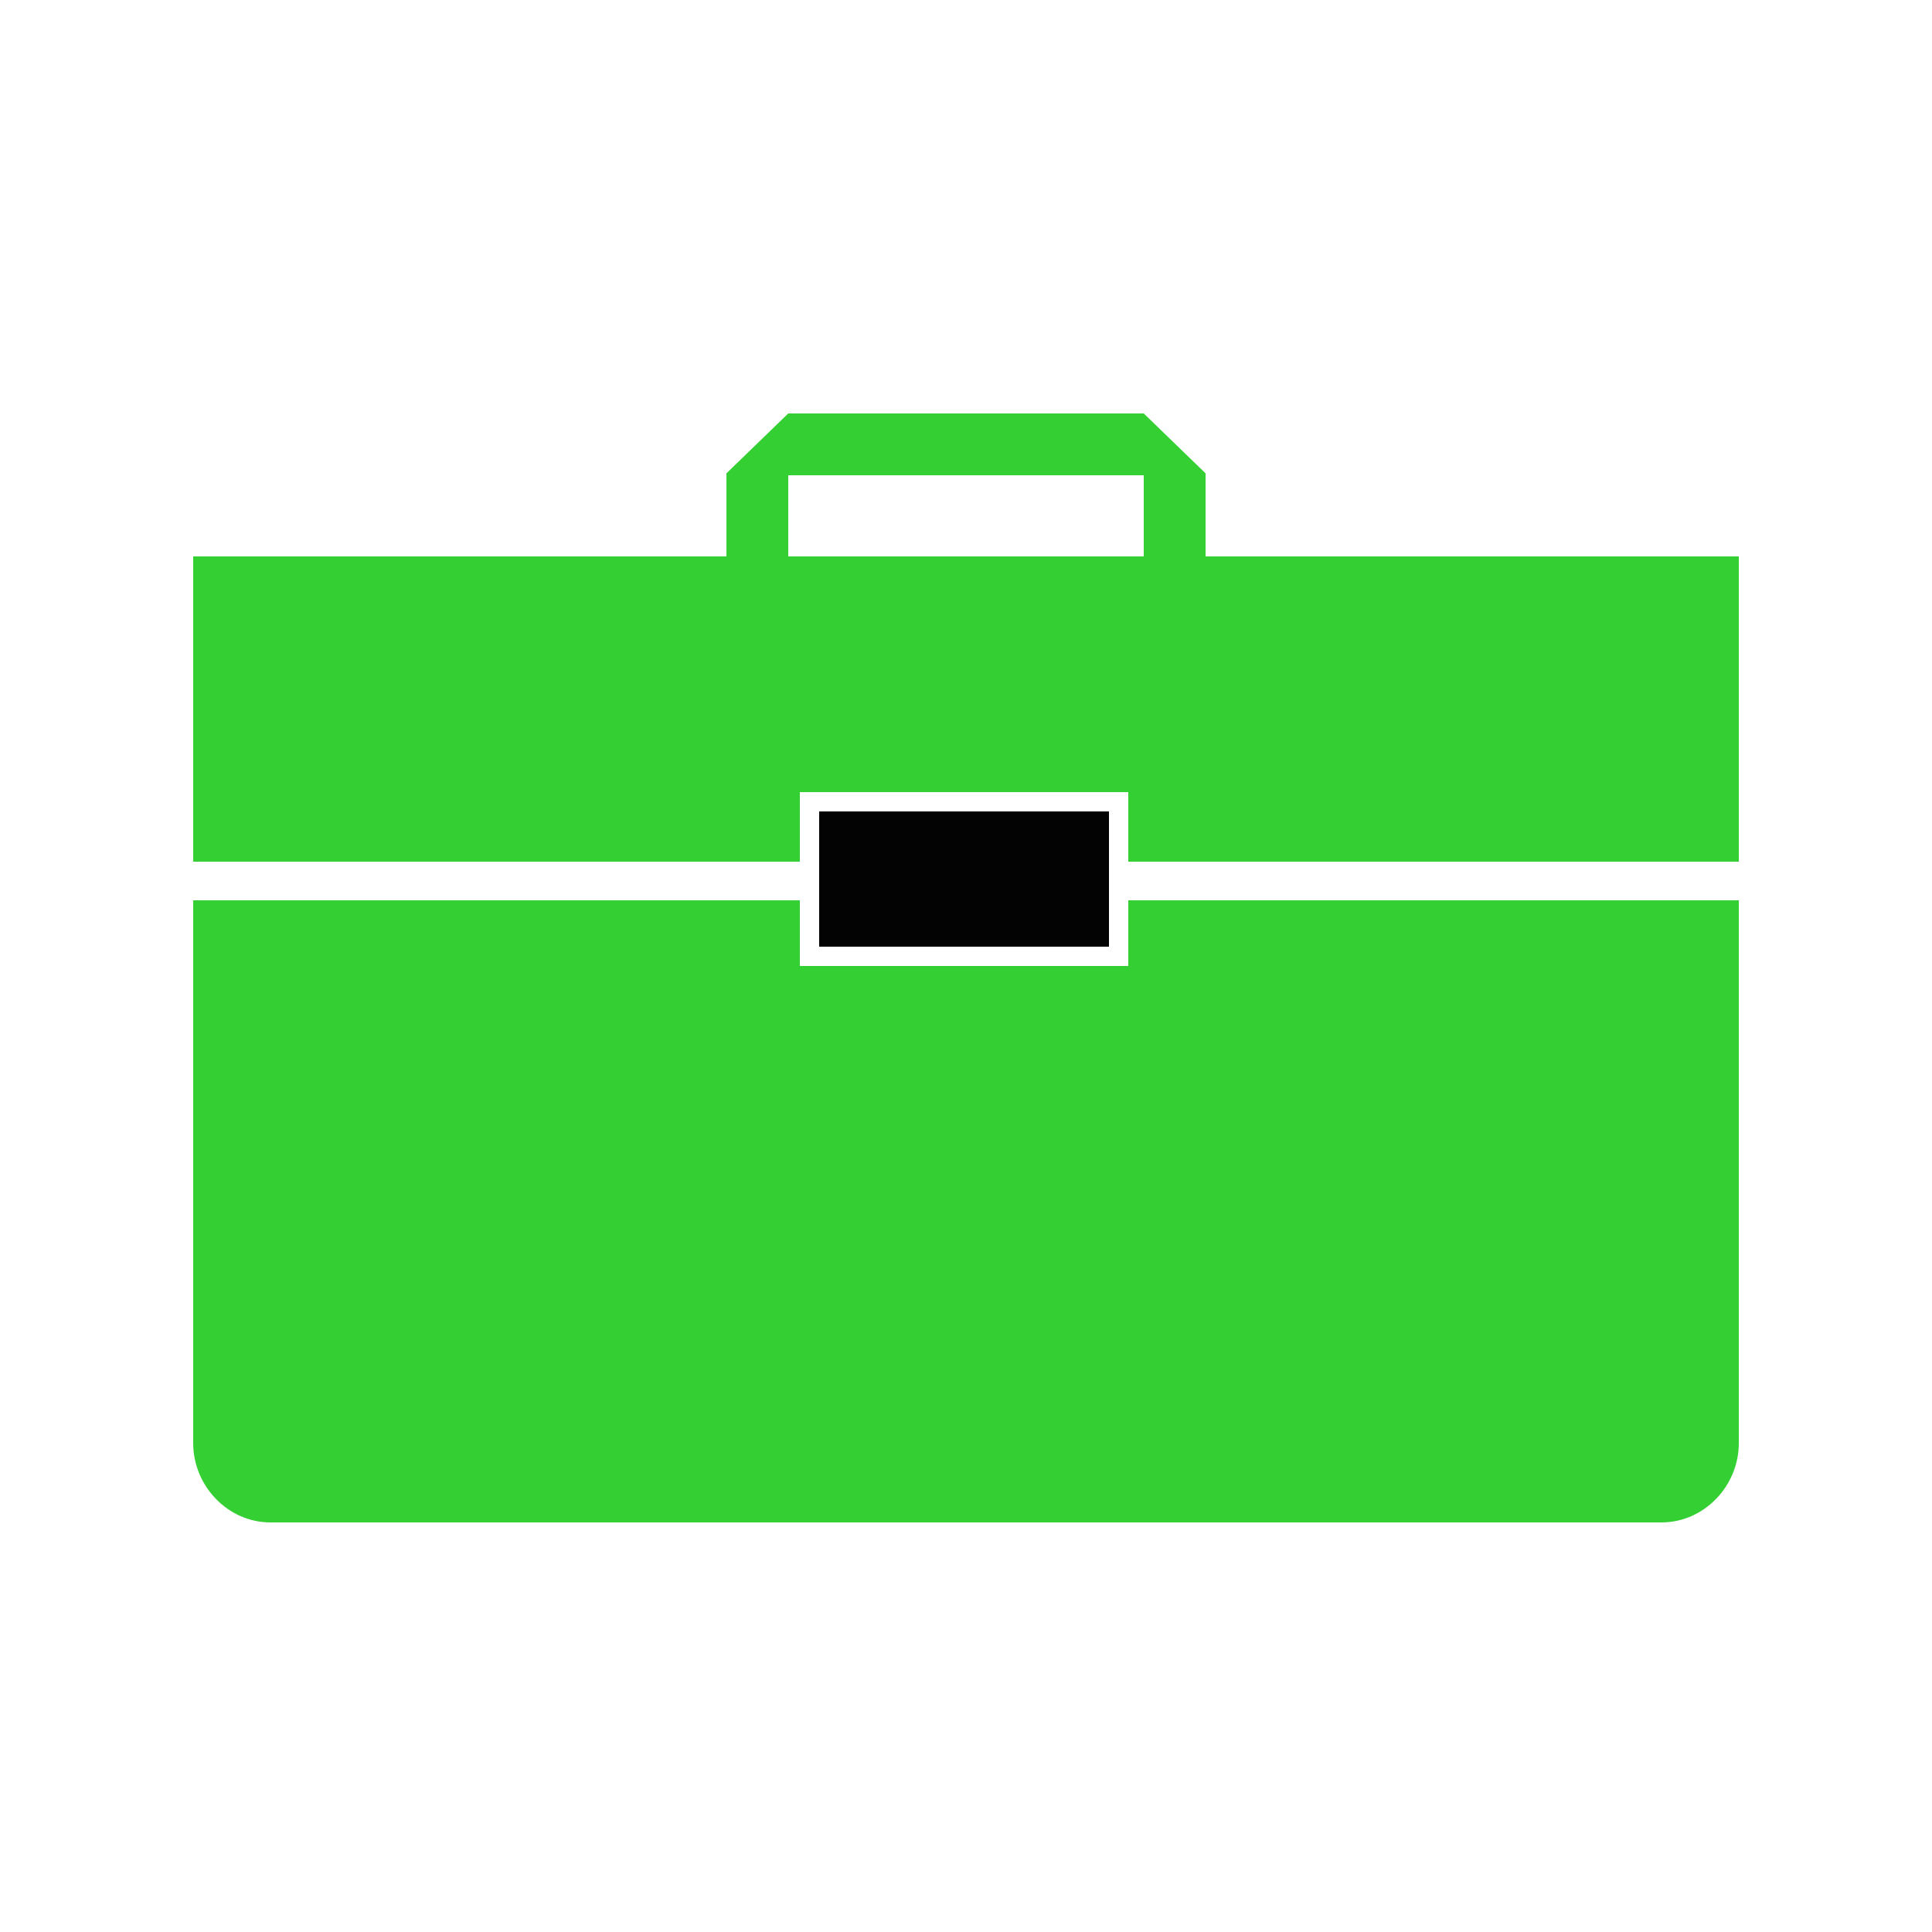
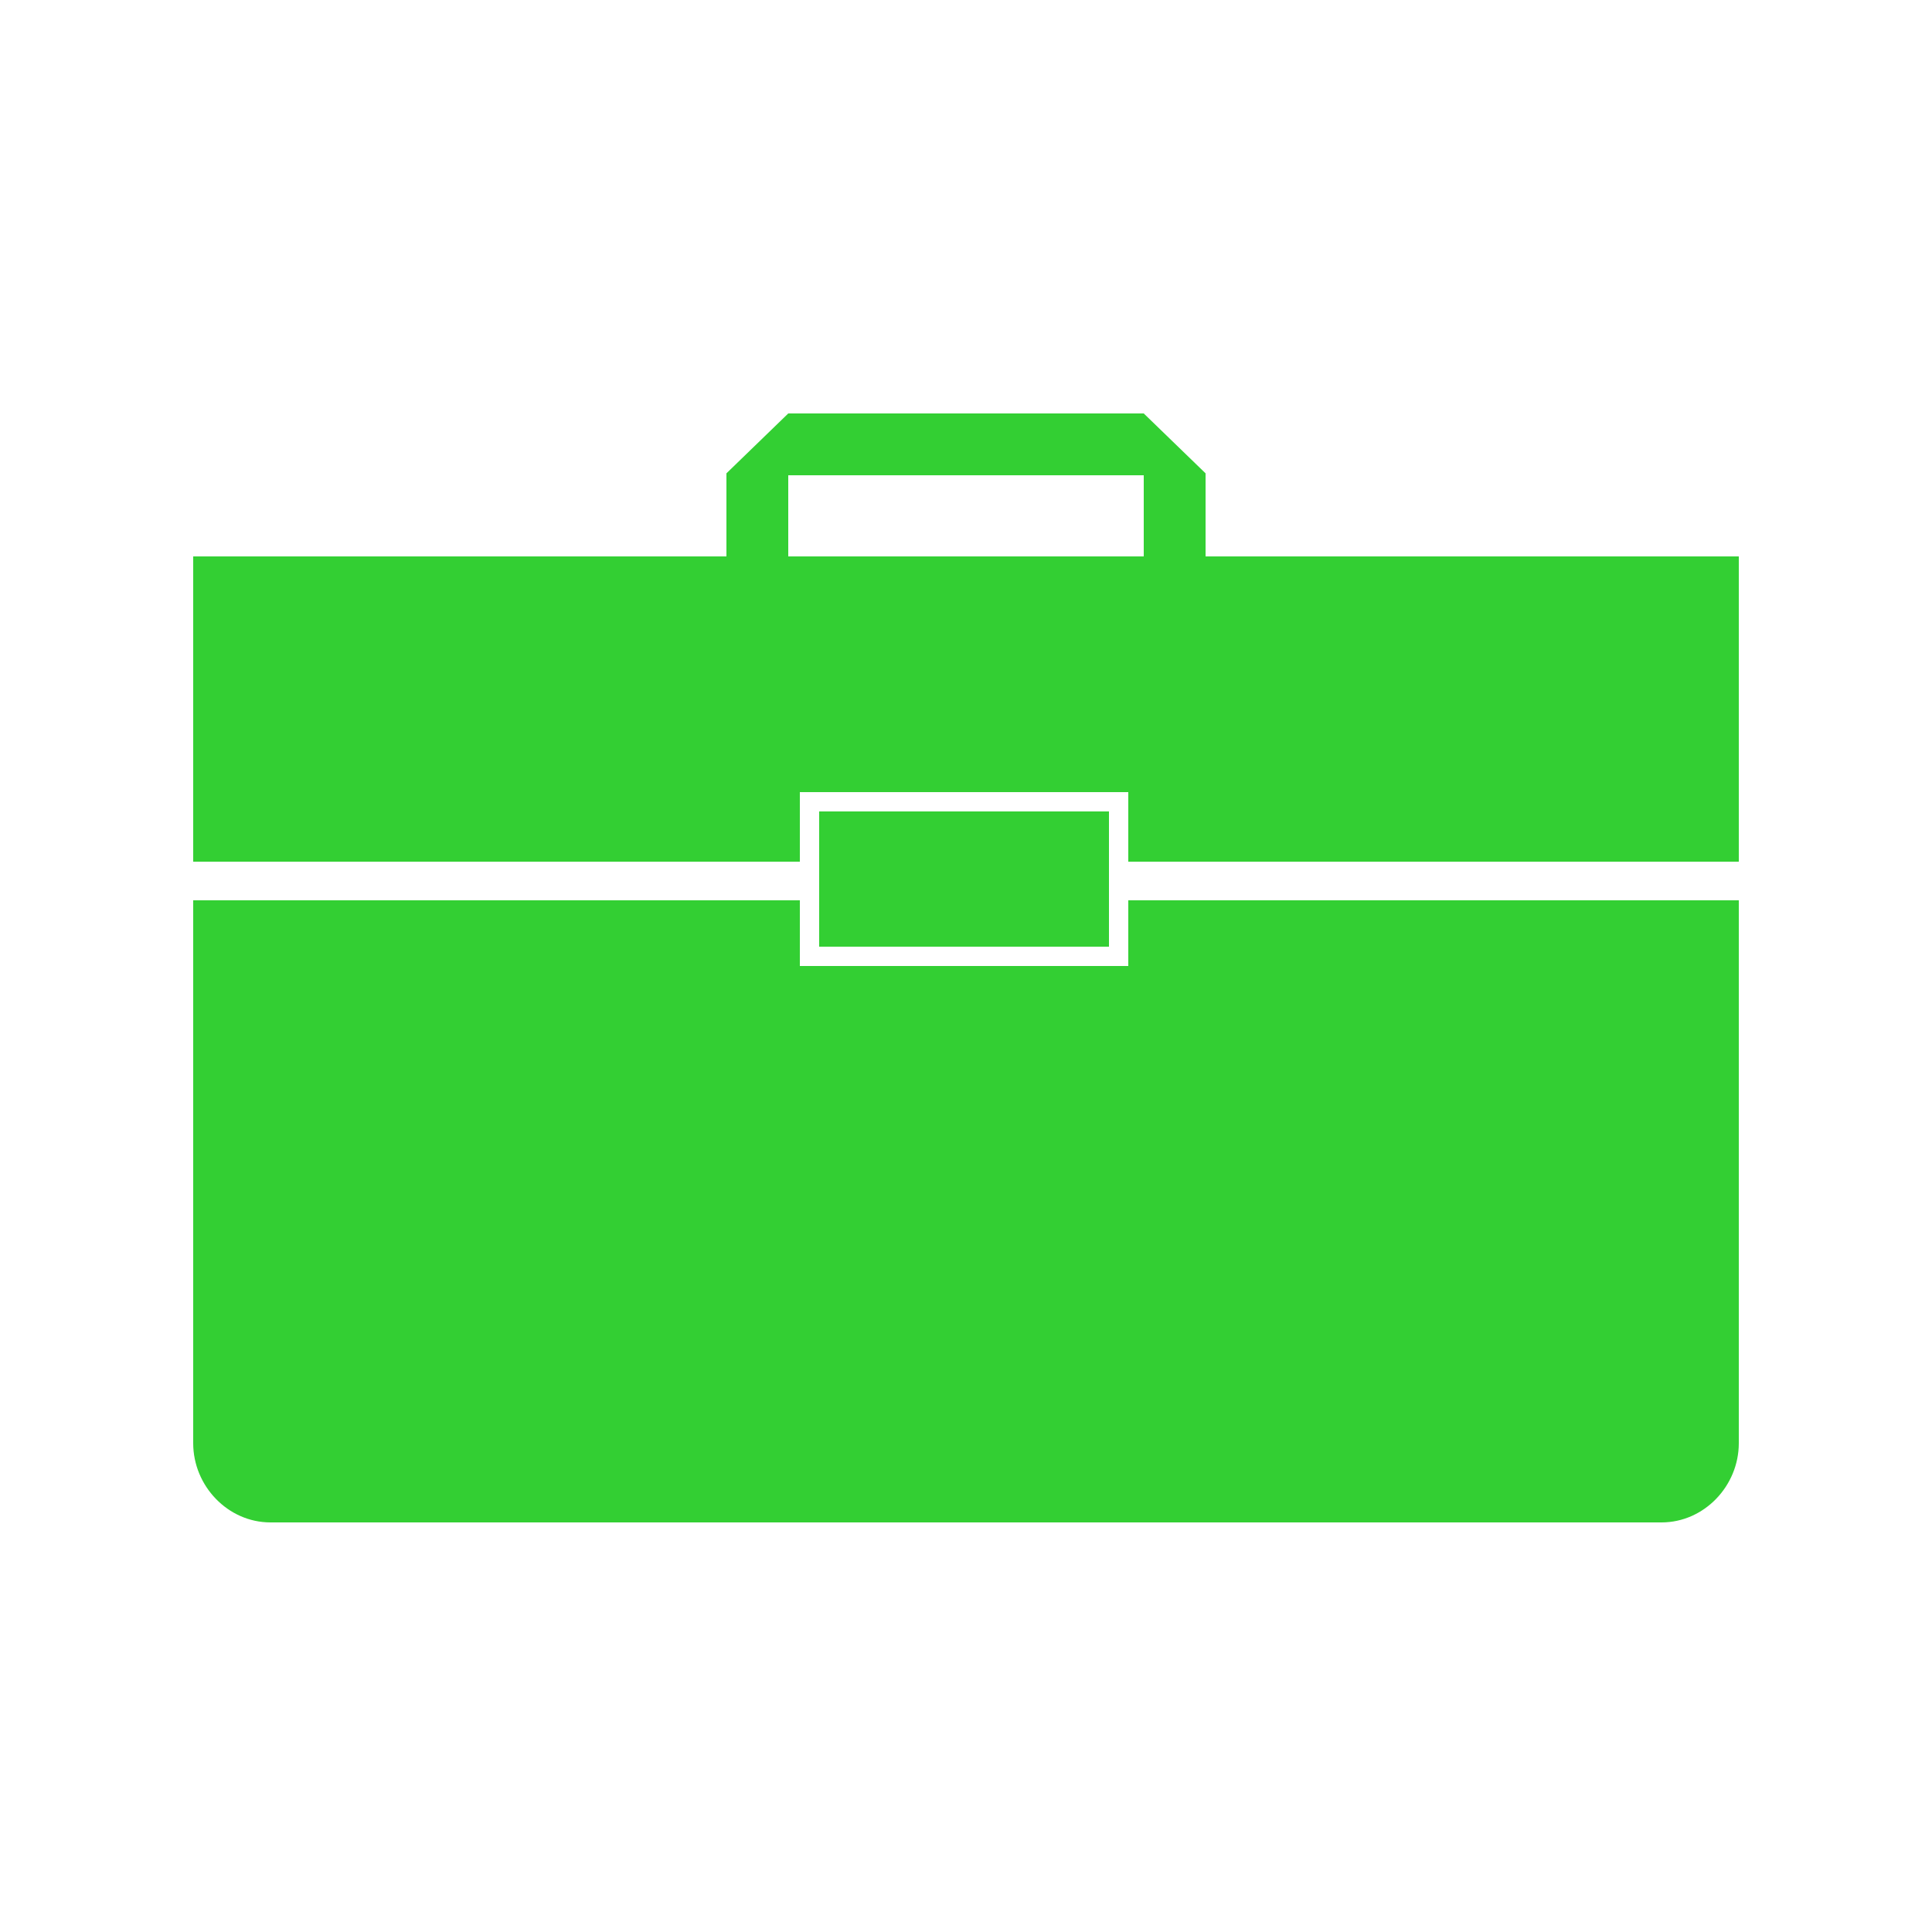
<svg xmlns="http://www.w3.org/2000/svg" version="1.1" x="0px" y="0px" width="500px" height="500px" viewBox="0 0 500 500" enable-background="new 0 0 500 500" xml:space="preserve">
  <style type="text/css">
		svg { cursor:pointer; }
	</style>
  <g id="briefcaseIcon">
    <g>
      <g>
        <path fill="#33cf33" d="M207,223v-18h85v18h158v-79H312v-21.501L296,107h-92l-16,15.499V144H50v79H207z M204,123h92v21h-92V123z" />
        <path fill="#33cf33" d="M292,233v17h-85v-17H50v140.5c0,11.046,8.954,20.5,20,20.5h360c11.046,0,20-9.454,20-20.5V233H292z" />
      </g>
-       <rect x="212" y="210" fill="#030303" width="75" height="35" />
+       <rect x="212" y="210" fill="#33cf33" width="75" height="35" />
    </g>
  </g>
</svg>
